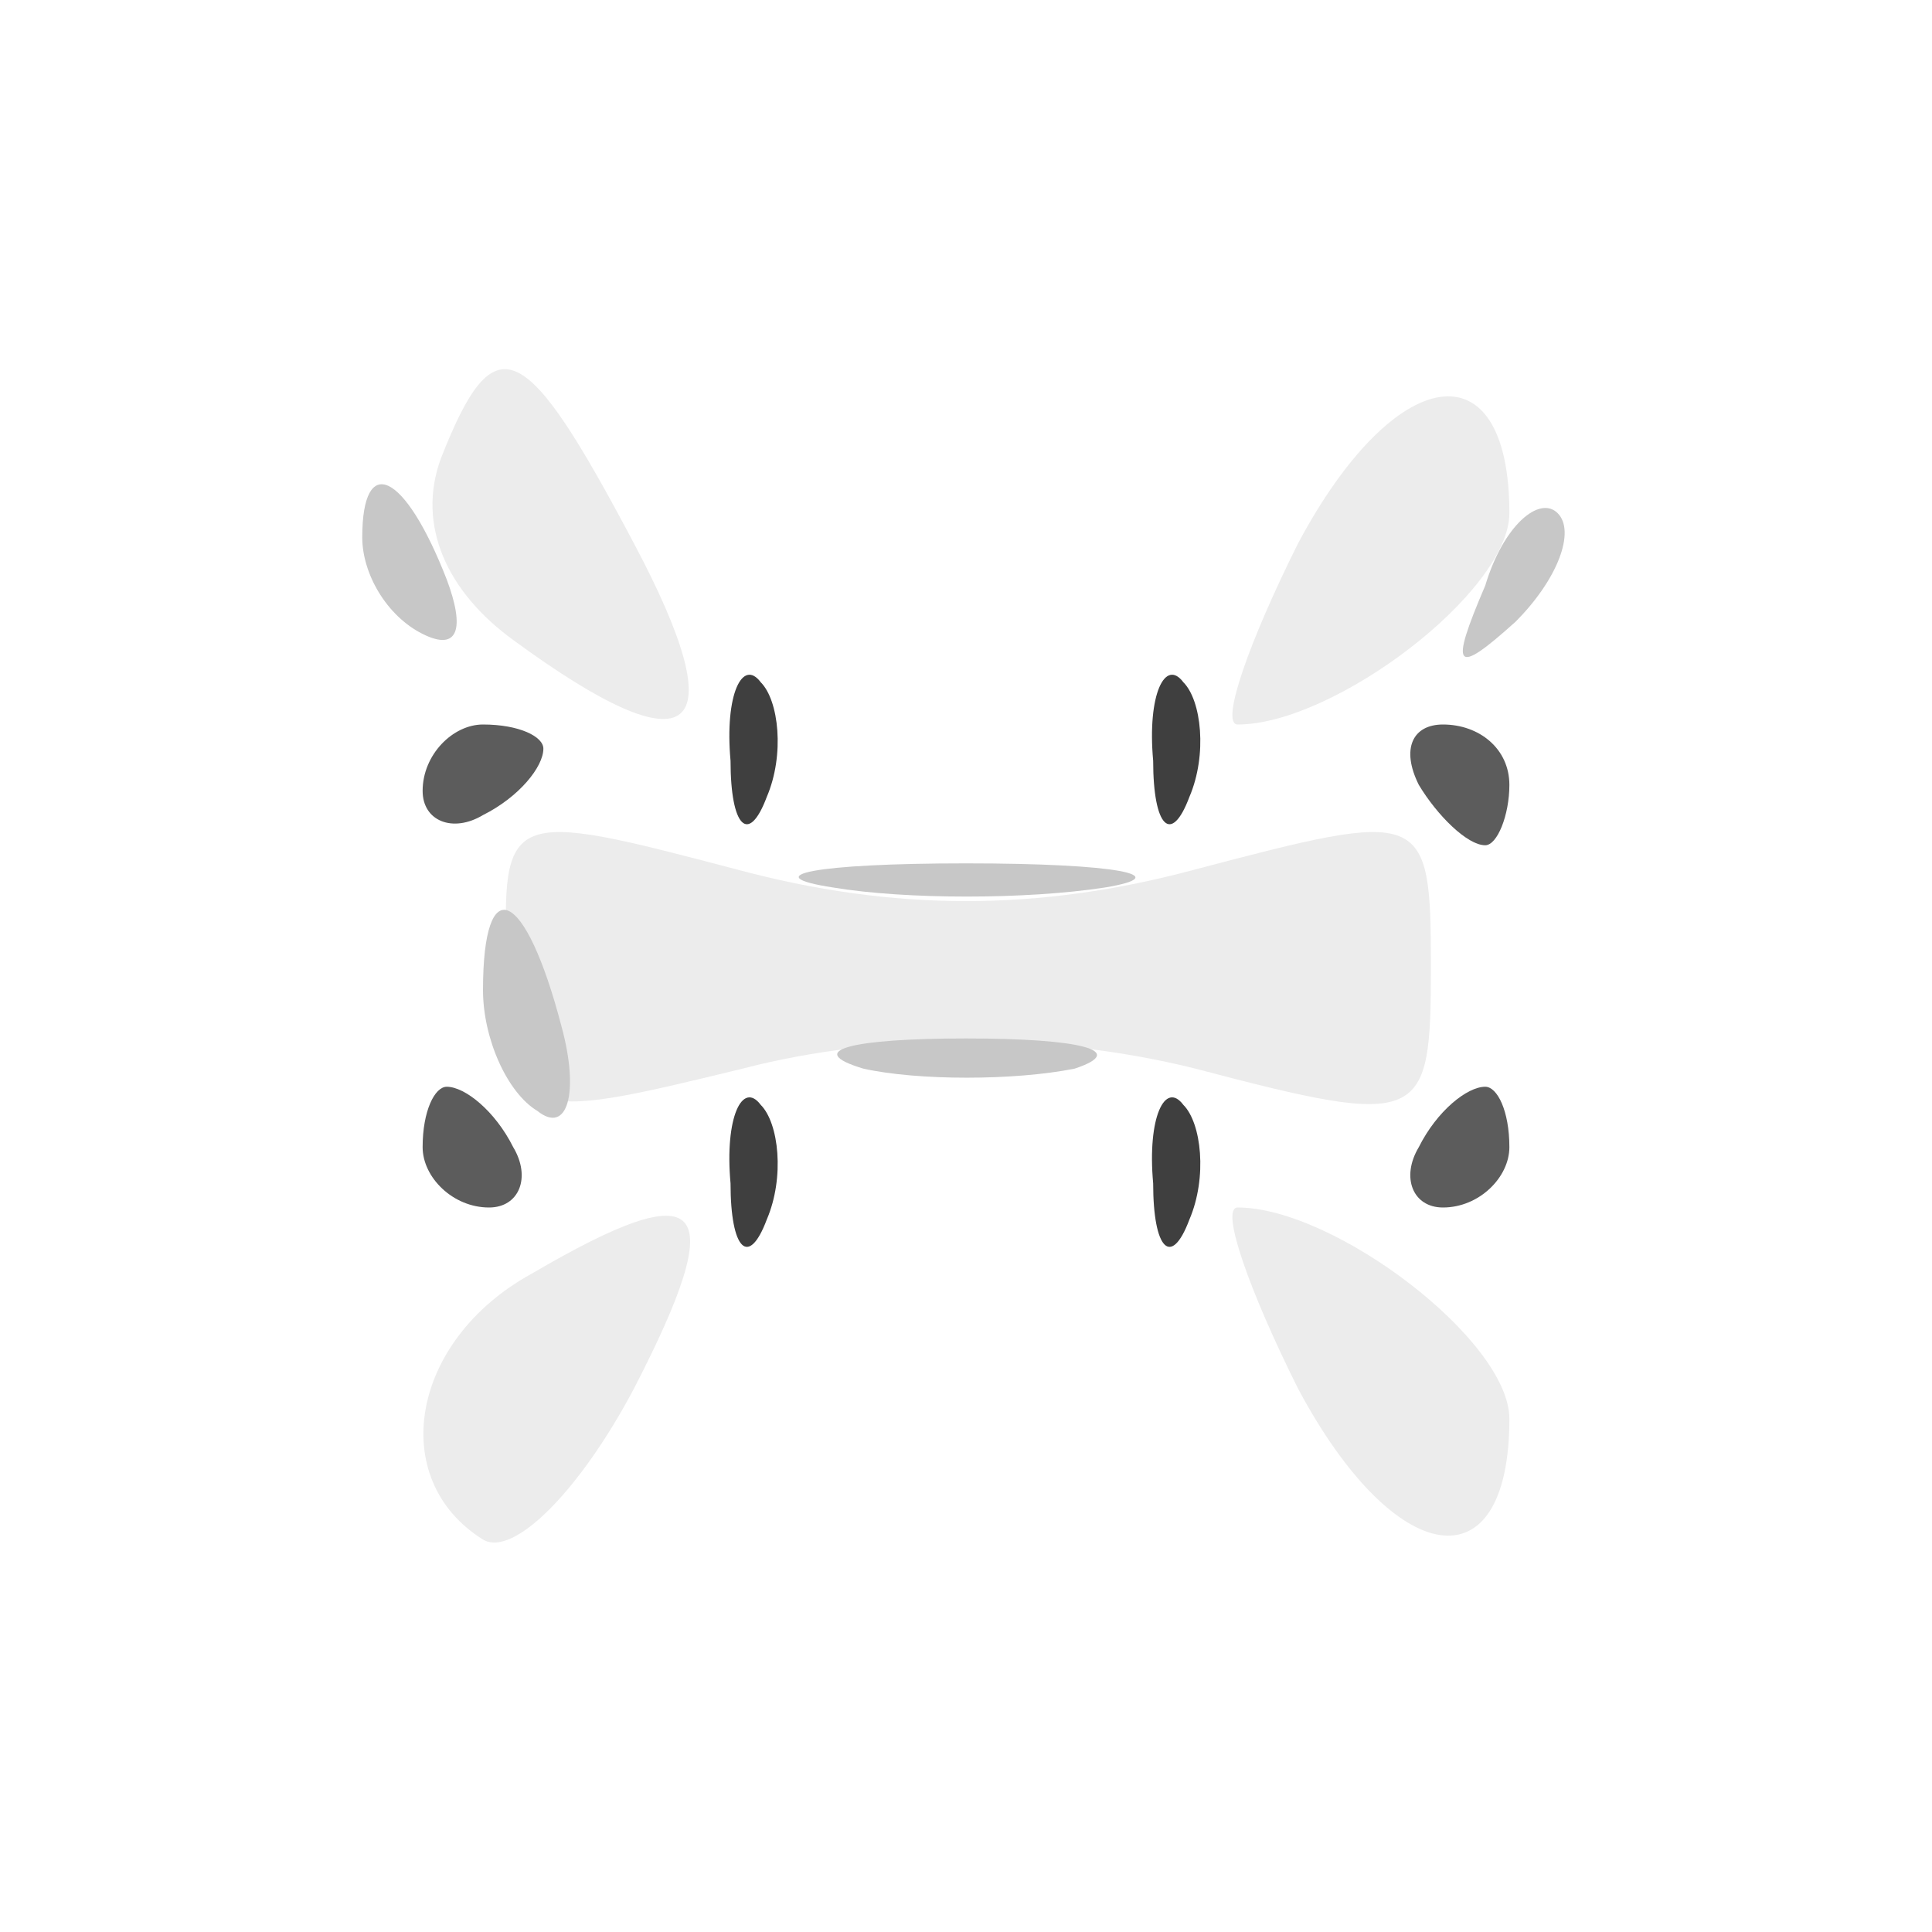
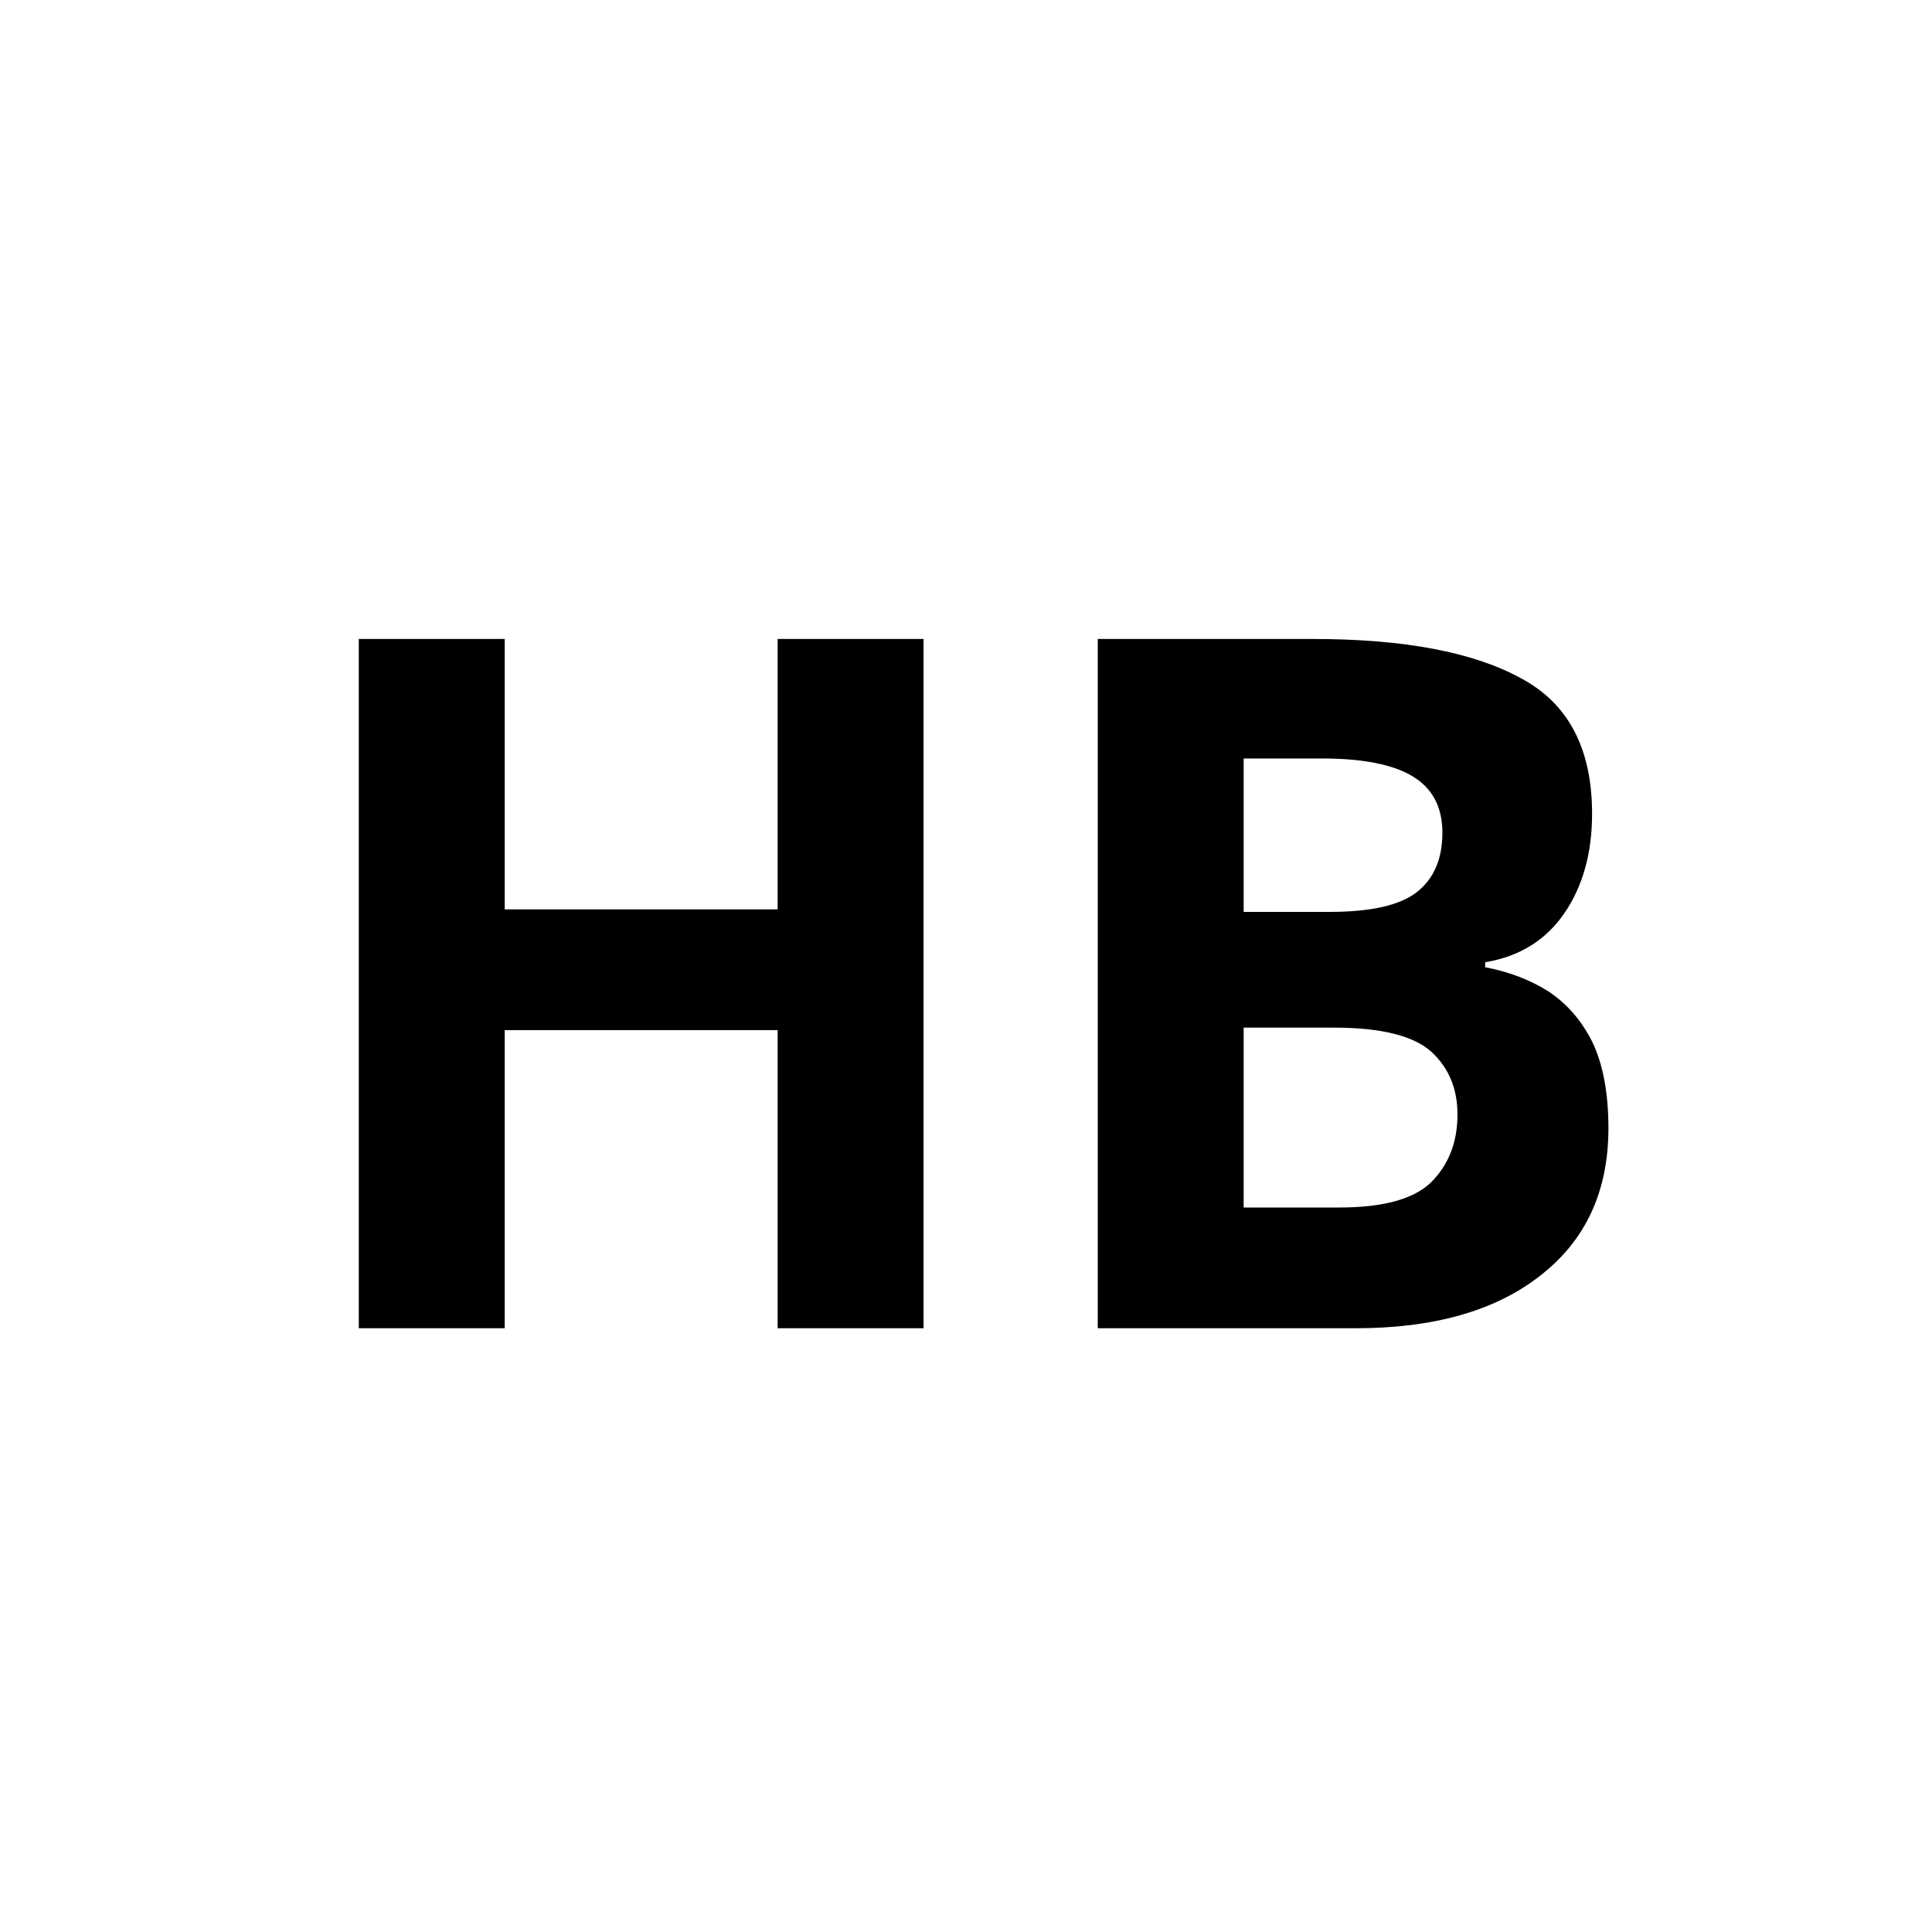
- <svg xmlns="http://www.w3.org/2000/svg" viewBox="0 0 32 32">
-   <g transform="translate(0,32) scale(0.1,-0.1)" fill="#000000" stroke="none">
-     <path fill="#ececec" d="M73 244 c-4 -11 1 -22 12 -30 30 -22 37 -16 20 16 -18 34 -23 37 -32 14z M215 230 c-8 -16 -13 -30 -10 -30 16 0 45 22 45 35 0 28 -19 25 -35 -5z M84 160 c1 -26 2 -26 39 -17 23 6 51 6 75 0 38 -10 39 -9 39 17 0 26 -1 26 -39 16 -26 -7 -50 -7 -76 0 -38 10 -39 10 -38 -16z M88 109 c-20 -11 -24 -34 -8 -44 5 -3 16 8 25 25 16 31 12 36 -17 19z M215 90 c16 -30 35 -33 35 -5 0 13 -29 35 -45 35 -3 0 2 -14 10 -30z" />
-     <path fill="#c7c7c7" d="M60 231 c0 -6 4 -13 10 -16 6 -3 7 1 4 9 -7 18 -14 21 -14 7z M246 223 c-6 -14 -5 -15 5 -6 7 7 10 15 7 18 -3 3 -9 -2 -12 -12z M138 173 c12 -2 32 -2 45 0 12 2 2 4 -23 4 -25 0 -35 -2 -22 -4z M80 156 c0 -8 4 -17 9 -20 5 -4 7 3 4 14 -6 23 -13 26 -13 6z M143 143 c9 -2 25 -2 35 0 9 3 1 5 -18 5 -19 0 -27 -2 -17 -5z" />
-     <path fill="#3f3f3f" d="M121 194 c0 -11 3 -14 6 -6 3 7 2 16 -1 19 -3 4 -6 -2 -5 -13z M191 194 c0 -11 3 -14 6 -6 3 7 2 16 -1 19 -3 4 -6 -2 -5 -13z M121 124 c0 -11 3 -14 6 -6 3 7 2 16 -1 19 -3 4 -6 -2 -5 -13z M191 124 c0 -11 3 -14 6 -6 3 7 2 16 -1 19 -3 4 -6 -2 -5 -13z" />
-     <path fill="#5c5c5c" d="M70 189 c0 -5 5 -7 10 -4 6 3 10 8 10 11 0 2 -4 4 -10 4 -5 0 -10 -5 -10 -11z M235 190 c3 -5 8 -10 11 -10 2 0 4 5 4 10 0 6 -5 10 -11 10 -5 0 -7 -4 -4 -10z M70 130 c0 -5 5 -10 11 -10 5 0 7 5 4 10 -3 6 -8 10 -11 10 -2 0 -4 -4 -4 -10z M235 130 c-3 -5 -1 -10 4 -10 6 0 11 5 11 10 0 6 -2 10 -4 10 -3 0 -8 -4 -11 -10z" />
-   </g>
+ <svg xmlns="http://www.w3.org/2000/svg" viewBox="0 0 24 24" role="img">
+   <text x="12" y="16.5" text-anchor="middle" font-family="system-ui, sans-serif" font-size="12" font-weight="700" fill="currentColor">HB</text>
</svg>
